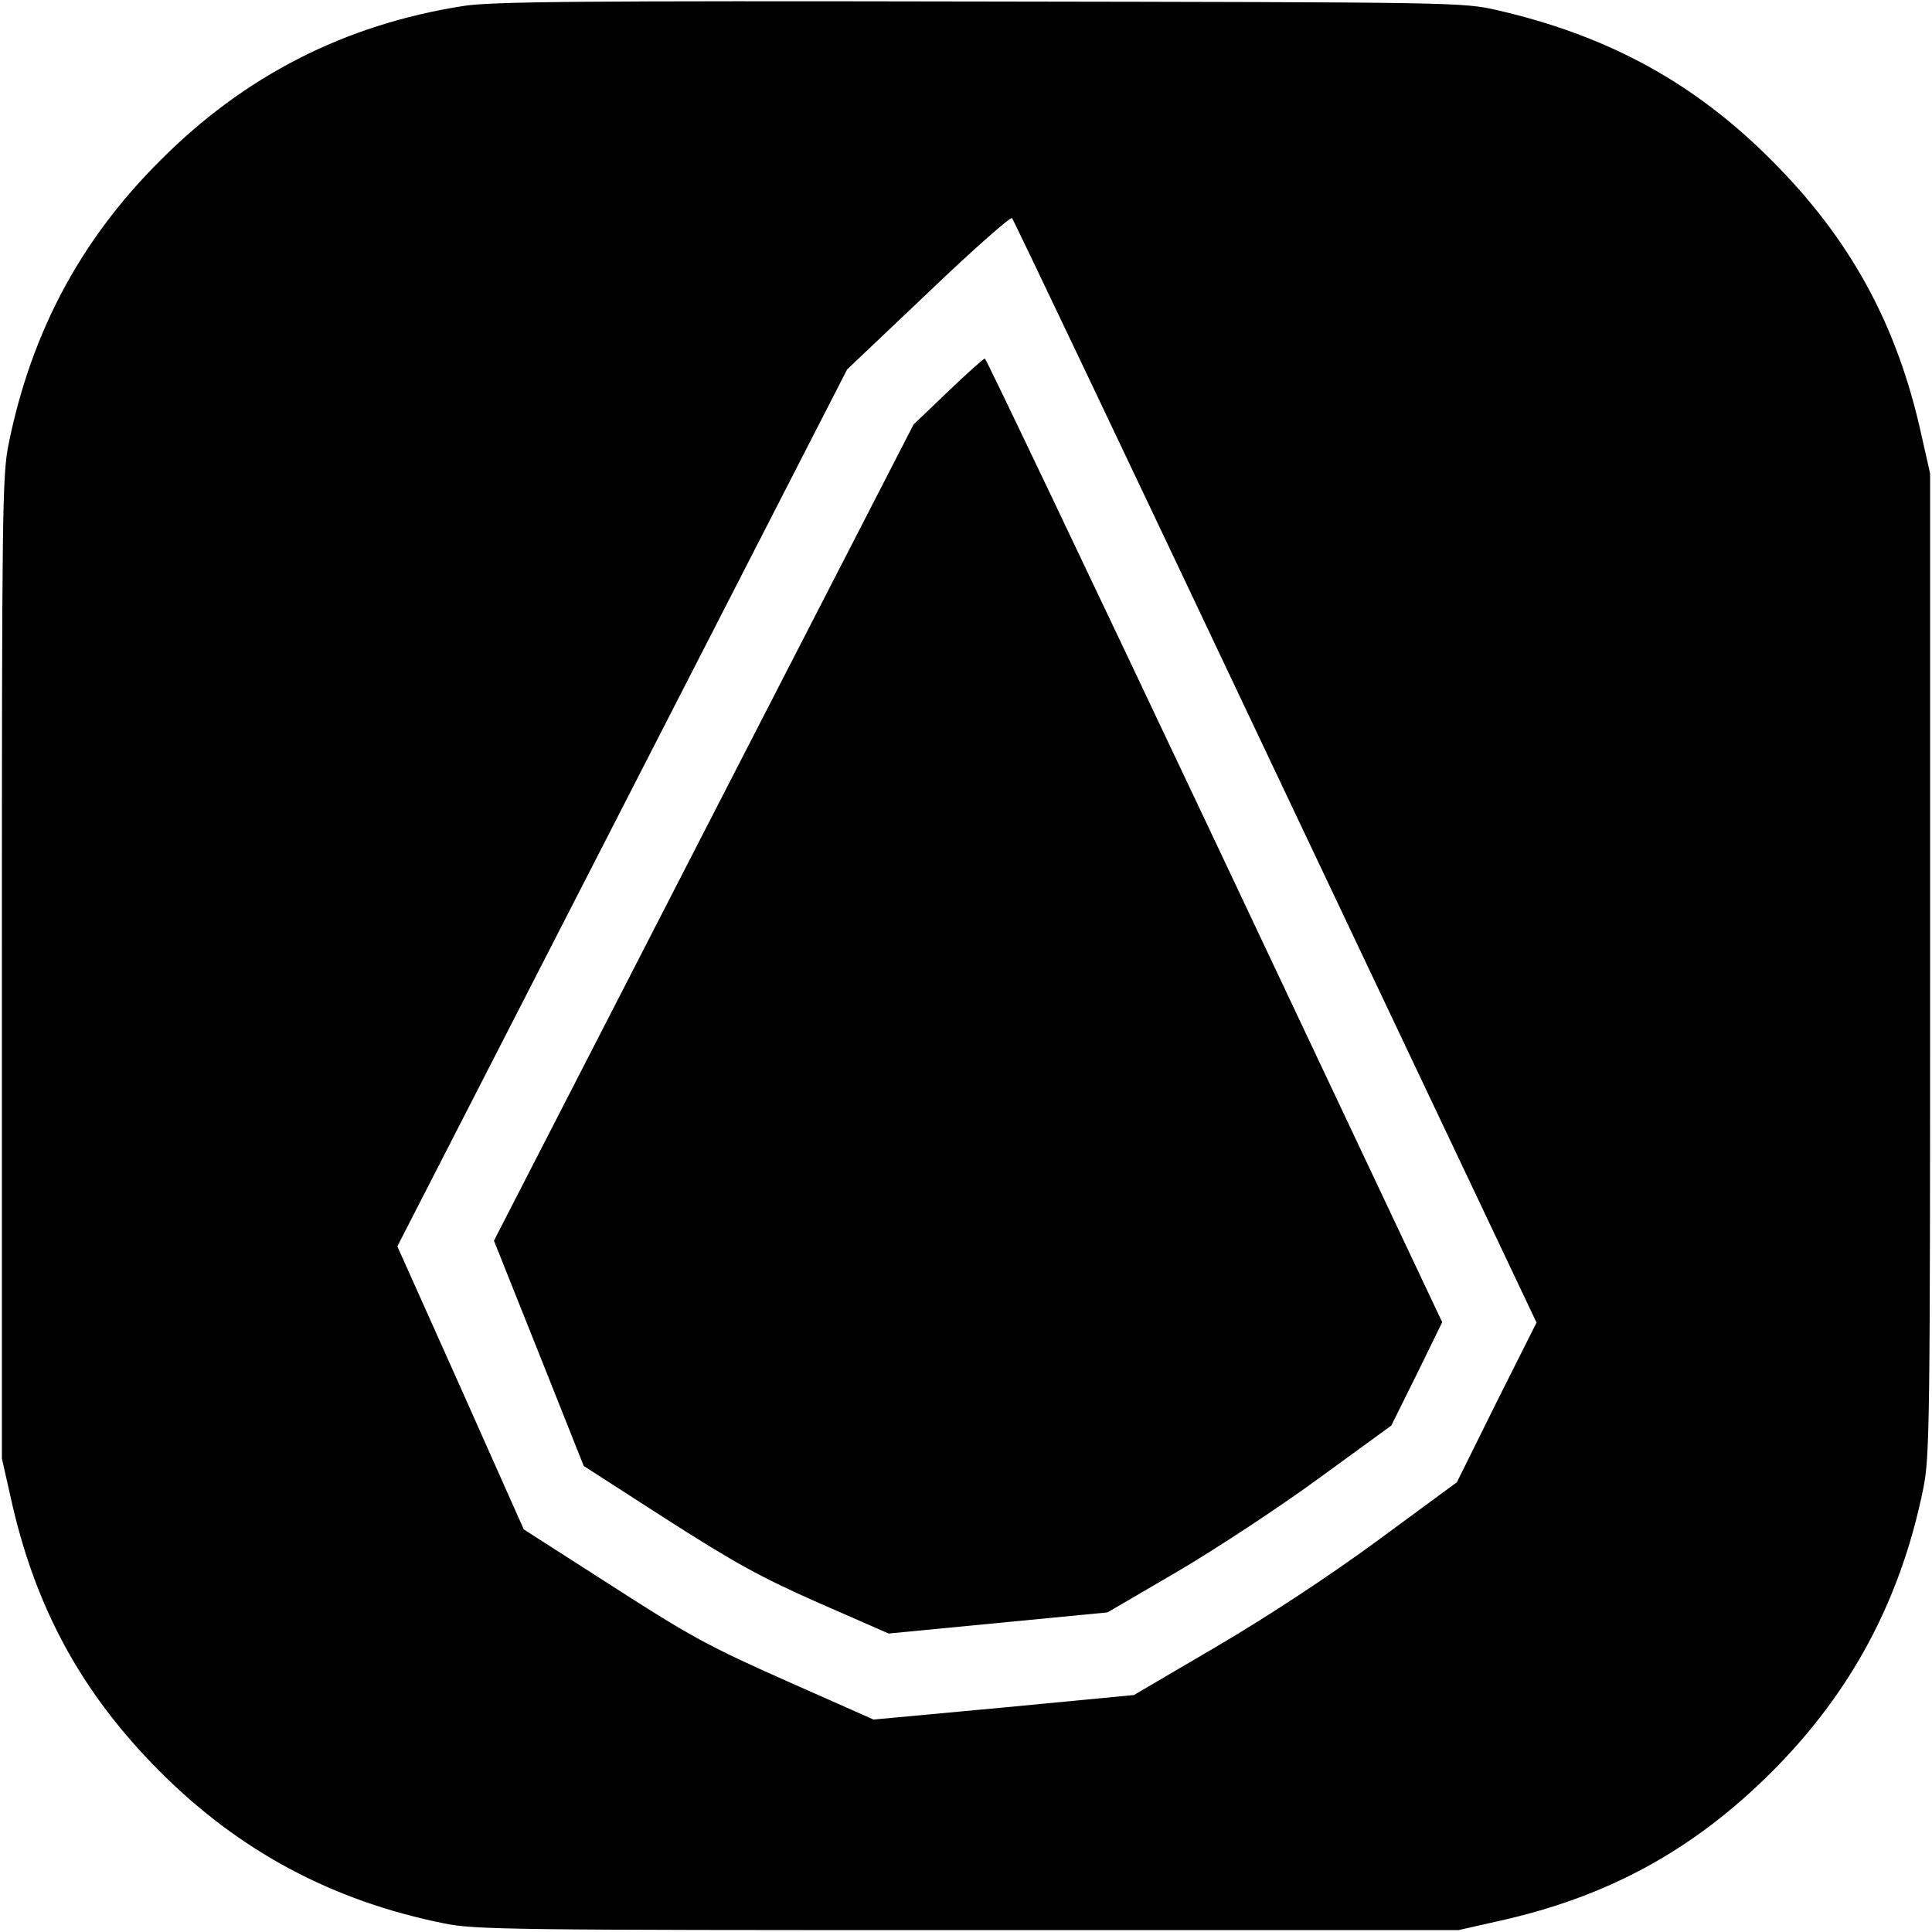
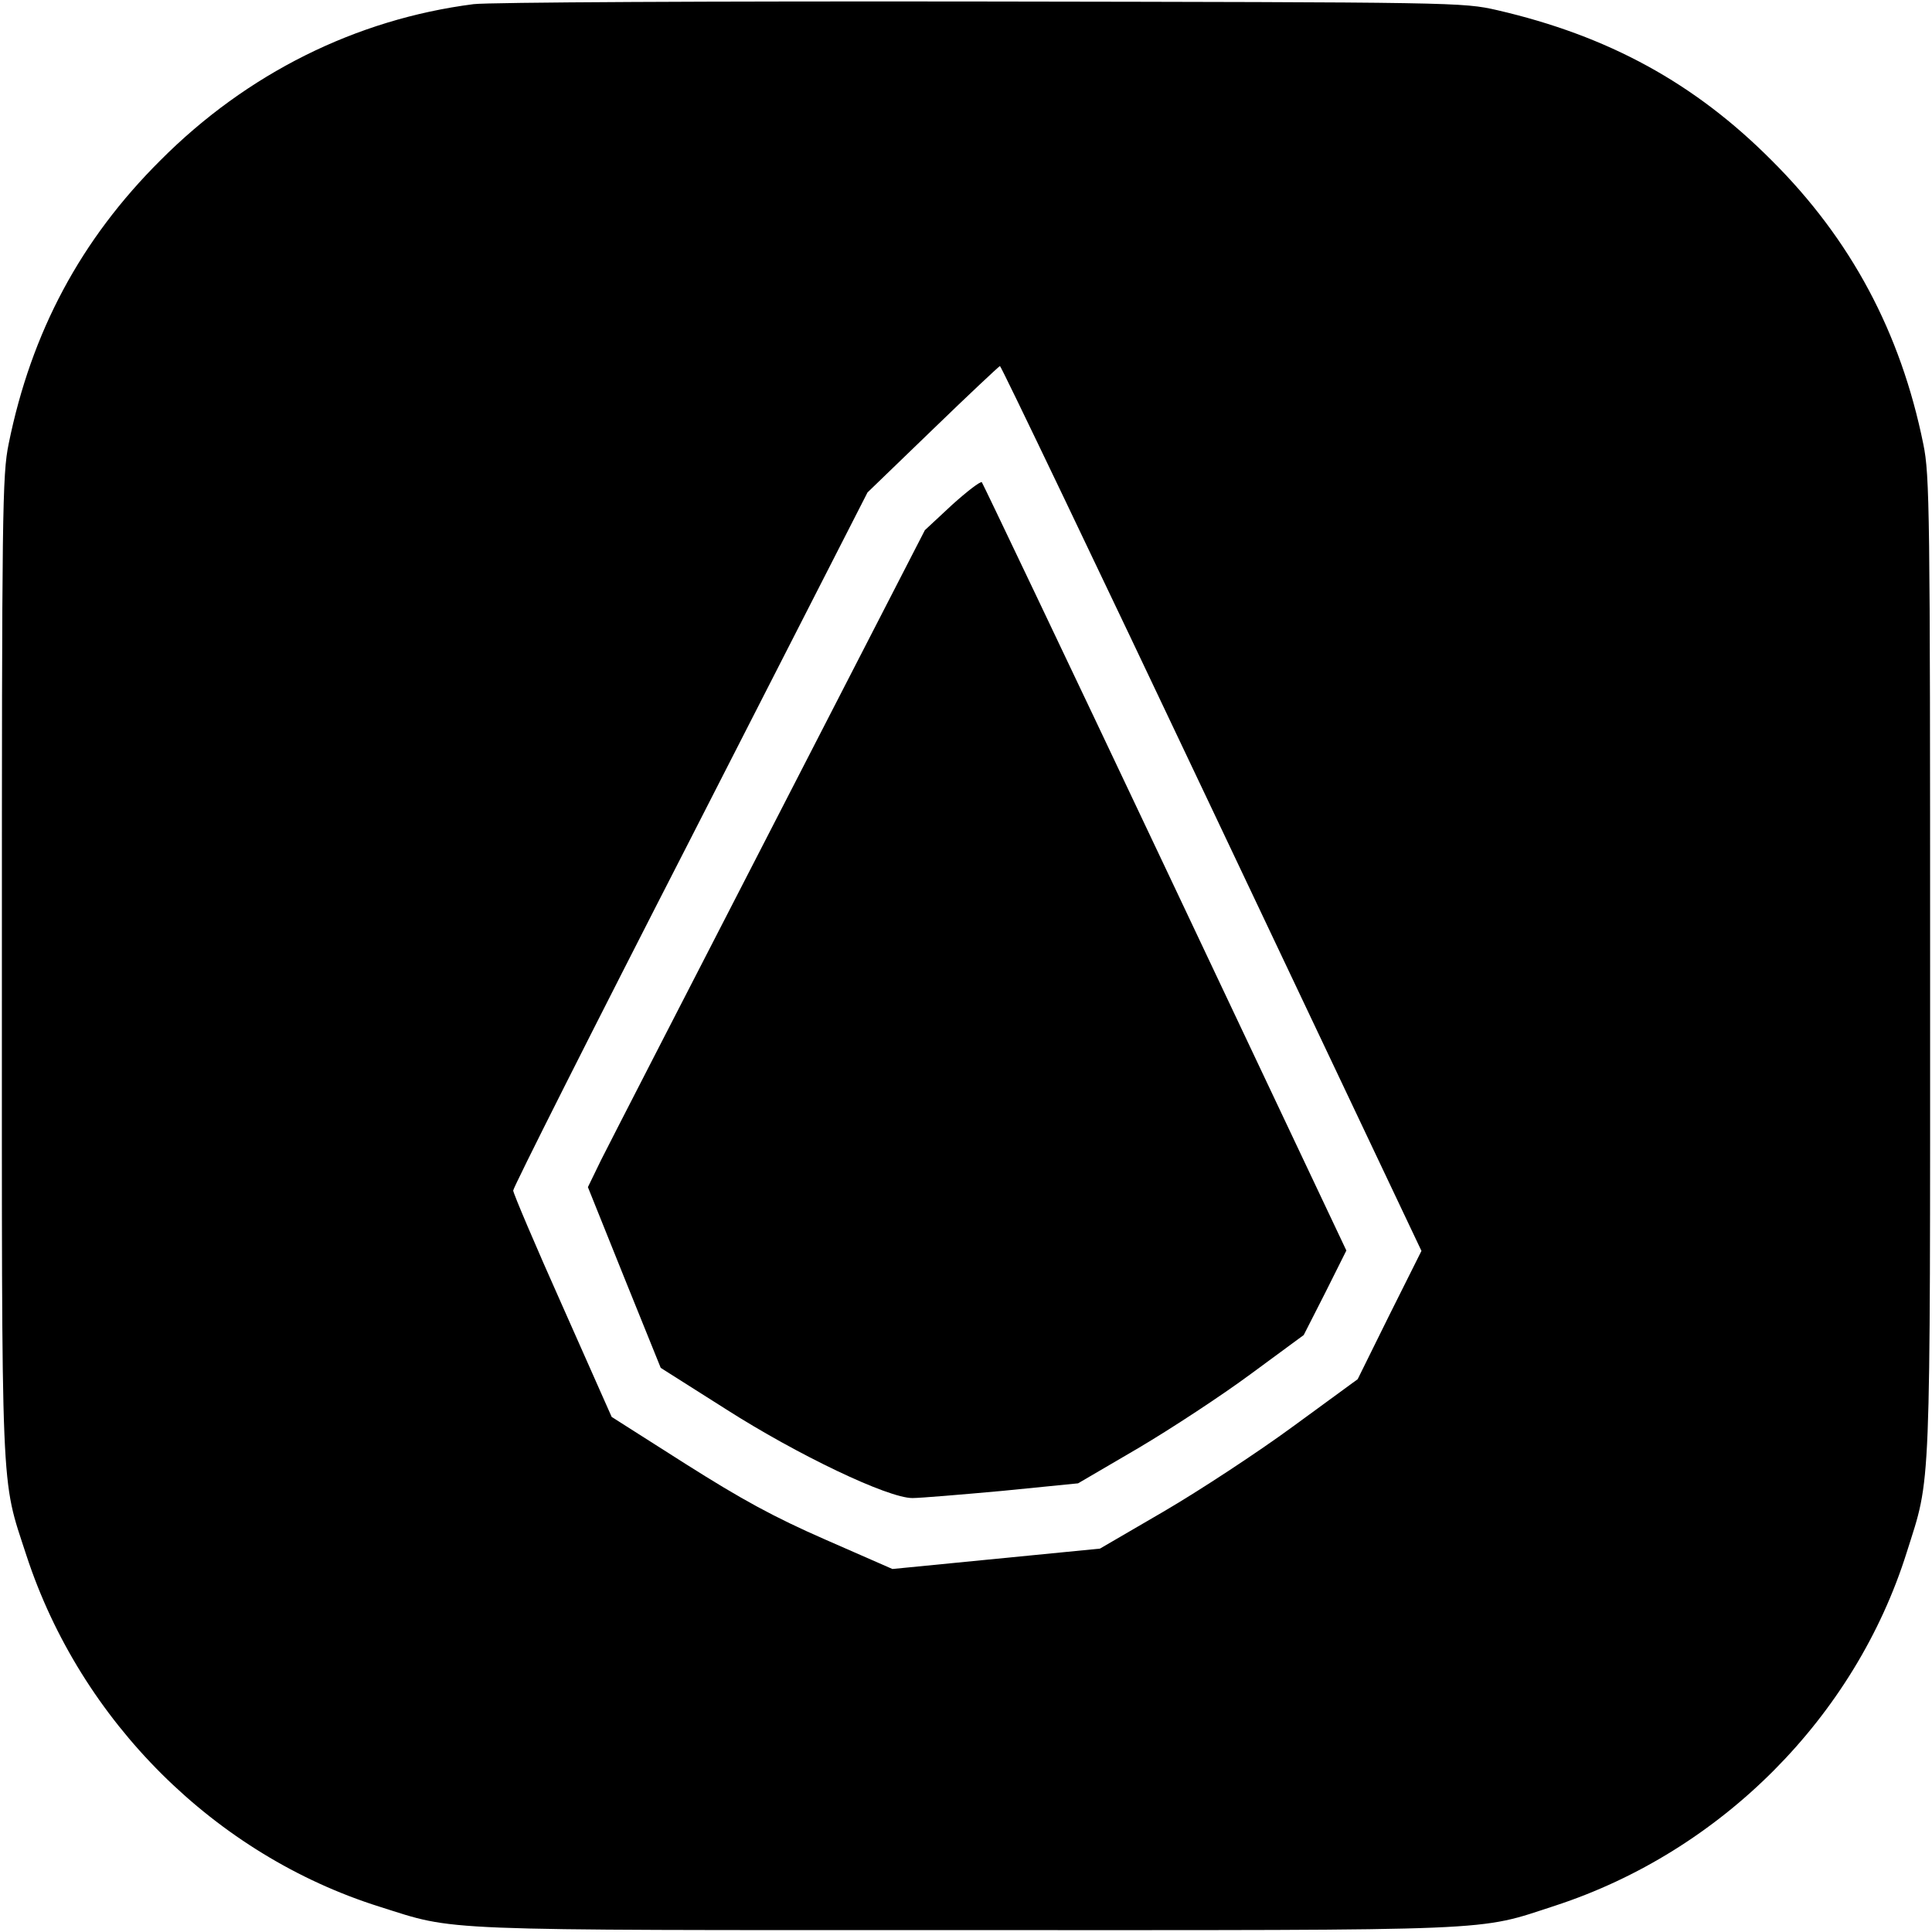
<svg xmlns="http://www.w3.org/2000/svg" version="1.0" width="512pt" height="512pt" viewBox="0 0 512 512" preserveAspectRatio="xMidYMid meet">
  <g transform="translate(0,512) scale(0.1,-0.1)" fill="#000000" stroke="none">
-     <path d="M1227 5104 c-312 -49 -578 -184 -802 -409 -211 -210 -342 -455 -402 -751 -17 -83 -18 -175 -18 -1389 l0 -1300 23 -102 c64 -292 188 -520 397 -729 209 -209 454 -341 751 -401 83 -17 175 -18 1389 -18 l1300 0 102 23 c292 64 520 188 729 397 209 209 341 454 401 751 17 83 18 175 18 1389 l0 1300 -23 102 c-64 292 -188 519 -397 728 -204 205 -432 330 -727 398 -92 21 -105 21 -1373 23 -1051 2 -1296 0 -1368 -12z m2153 -2029 l692 -1460 -106 -211 -105 -212 -208 -153 c-132 -97 -289 -200 -428 -282 l-220 -129 -345 -33 -345 -32 -230 102 c-205 91 -255 118 -463 252 l-234 150 -167 375 -168 375 596 1162 596 1162 215 204 c118 113 218 201 222 197 4 -4 318 -664 698 -1467z" />
-     <path d="M2513 4083 l-92 -88 -556 -1081 -556 -1082 119 -298 119 -299 219 -141 c183 -117 250 -154 404 -222 l185 -81 290 28 290 28 185 108 c102 60 271 171 376 248 l191 139 68 137 67 137 -603 1277 c-332 702 -606 1277 -609 1277 -3 0 -47 -39 -97 -87z" />
+     <path d="M1255 5109 c-312 -40 -601 -184 -830 -414 -211 -210 -342 -455 -402 -751 -17 -83 -18 -175 -18 -1384 0 -1434 -4 -1350 65 -1562 144 -440 500 -794 936 -931 206 -65 128 -62 1554 -62 1434 0 1350 -4 1562 65 440 144 794 500 931 936 65 206 62 128 62 1554 0 1204 -1 1301 -18 1383 -60 296 -192 543 -402 752 -204 205 -433 330 -727 398 -92 21 -106 21 -1368 23 -712 1 -1306 -2 -1345 -7z m1956 -2131 l556 -1173 -85 -170 -84 -170 -171 -125 c-94 -69 -248 -170 -342 -225 l-170 -99 -275 -27 -275 -27 -178 78 c-137 60 -221 106 -371 201 l-195 124 -130 293 c-72 161 -131 300 -131 307 0 8 211 427 470 932 l469 918 173 167 c95 92 175 167 178 168 3 0 256 -528 561 -1172z" />
+     <path d="M2523 3782 l-72 -67 -411 -799 c-226 -439 -427 -830 -447 -870 l-35 -72 96 -239 97 -240 172 -109 c191 -122 430 -236 495 -236 20 0 128 9 238 19 l201 20 159 93 c88 52 222 140 299 197 l140 103 57 112 56 112 -480 1015 c-264 558 -483 1017 -486 1021 -4 3 -39 -24 -79 -60z" />
  </g>
</svg>
